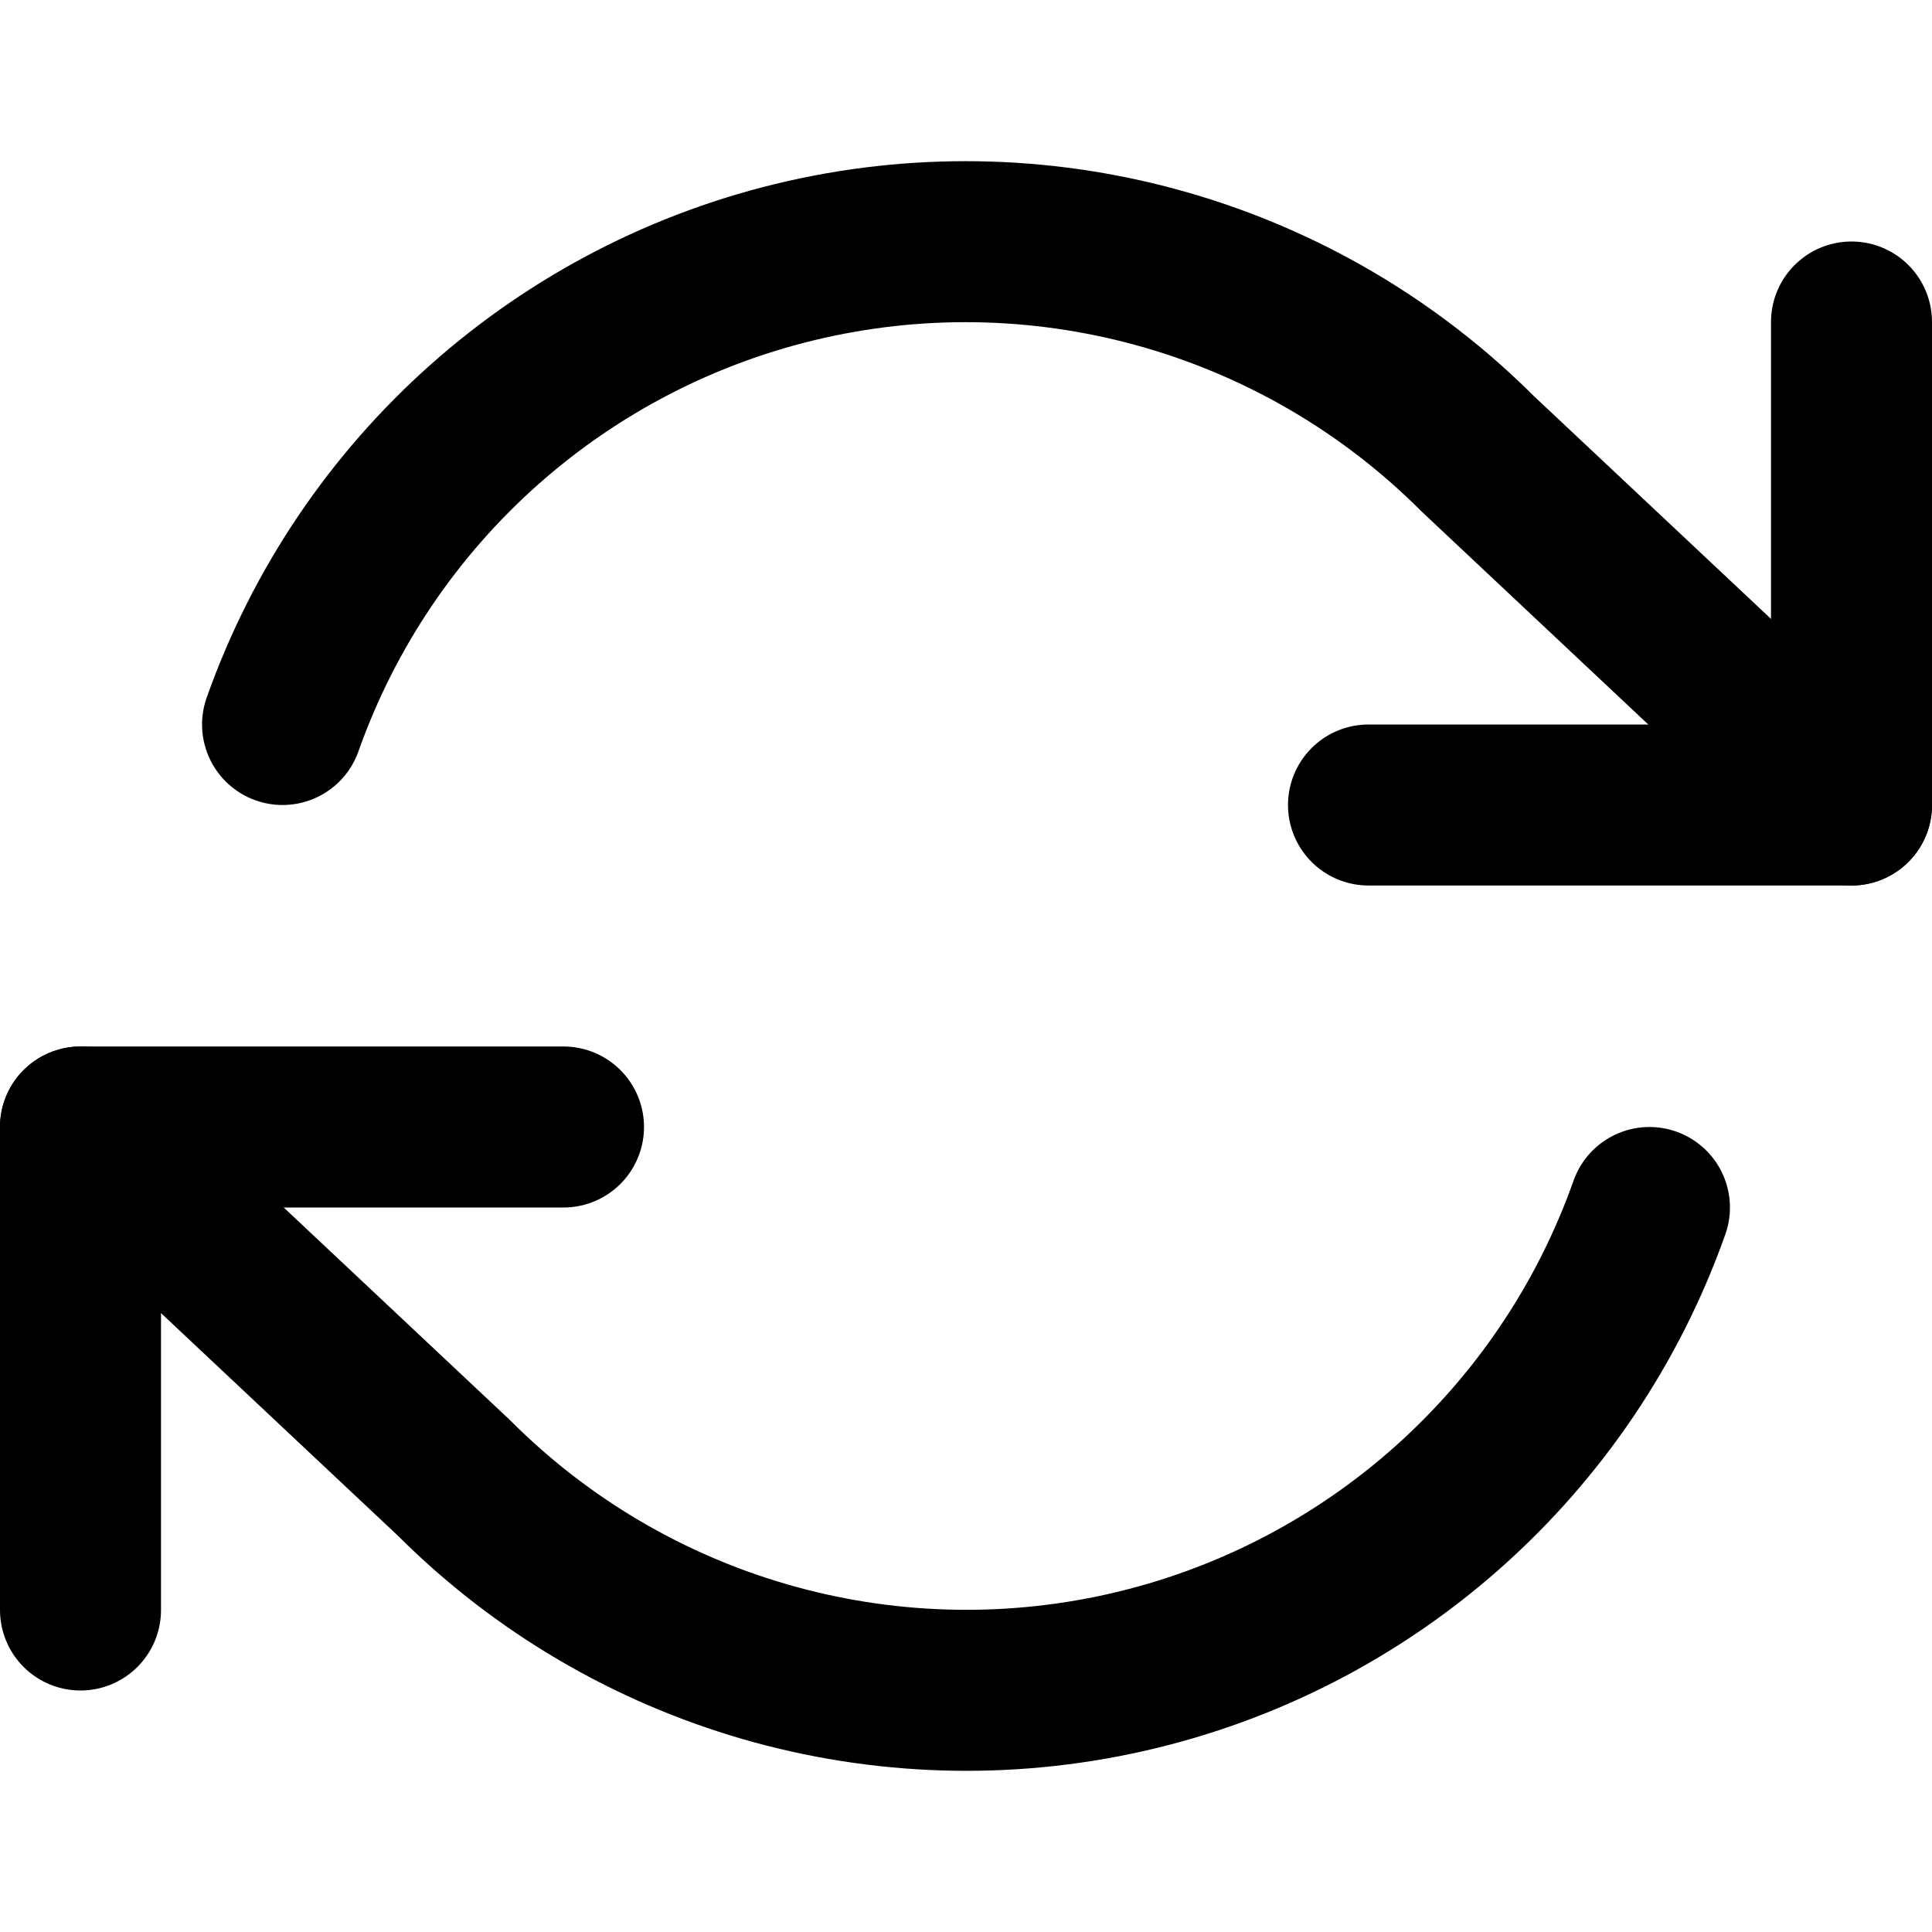
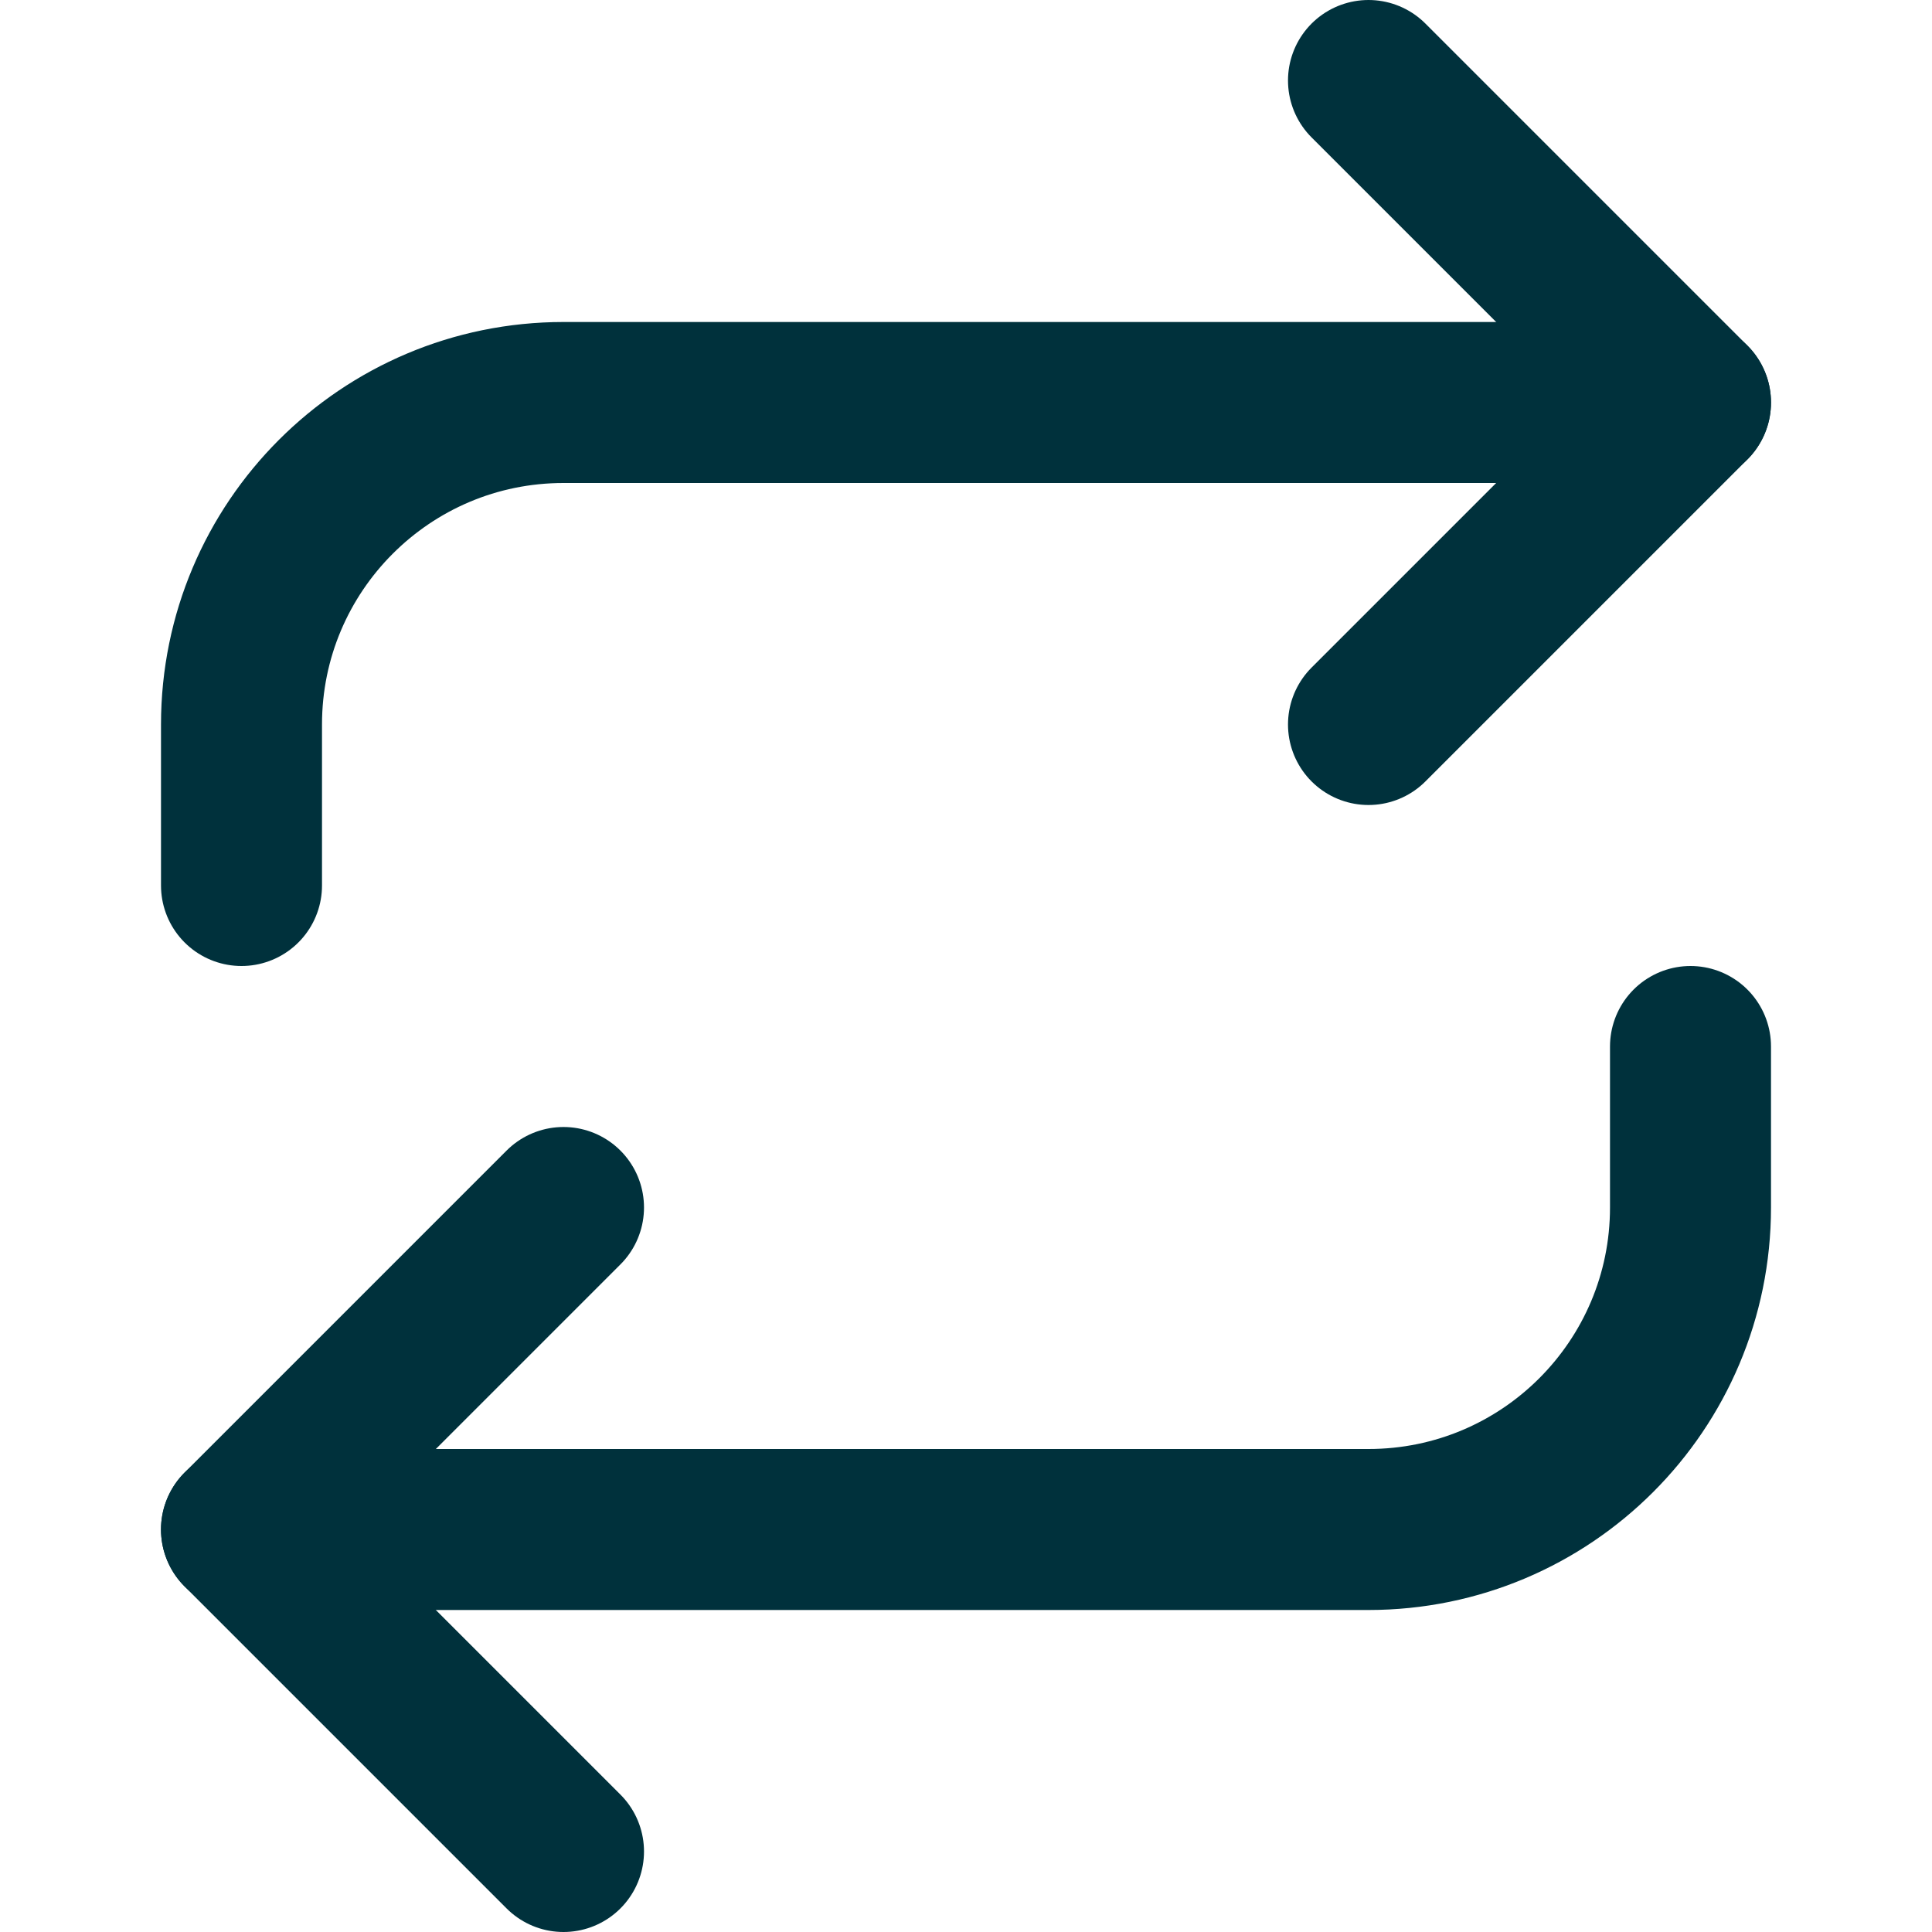
- <svg xmlns="http://www.w3.org/2000/svg" width="24" height="24" viewBox="0 0 24 24" fill="none" stroke="currentColor" stroke-width="2" stroke-linecap="round" stroke-linejoin="round" class="feather feather-refresh-cw">
-   <polyline points="23 4 23 10 17 10" />
-   <polyline points="1 20 1 14 7 14" />
-   <path d="M3.51 9a9 9 0 0 1 14.85-3.36L23 10M1 14l4.64 4.36A9 9 0 0 0 20.49 15" />
+ <svg xmlns="http://www.w3.org/2000/svg" width="32" height="32" viewBox="0 0 24 24" fill="none" stroke="#00313C" stroke-width="2" stroke-linecap="round" stroke-linejoin="round" class="feather feather-repeat">
+   <polyline points="17 1 21 5 17 9" />
+   <path d="M3 11V9a4 4 0 0 1 4-4h14" />
+   <polyline points="7 23 3 19 7 15" />
+   <path d="M21 13v2a4 4 0 0 1-4 4H3" />
</svg>
